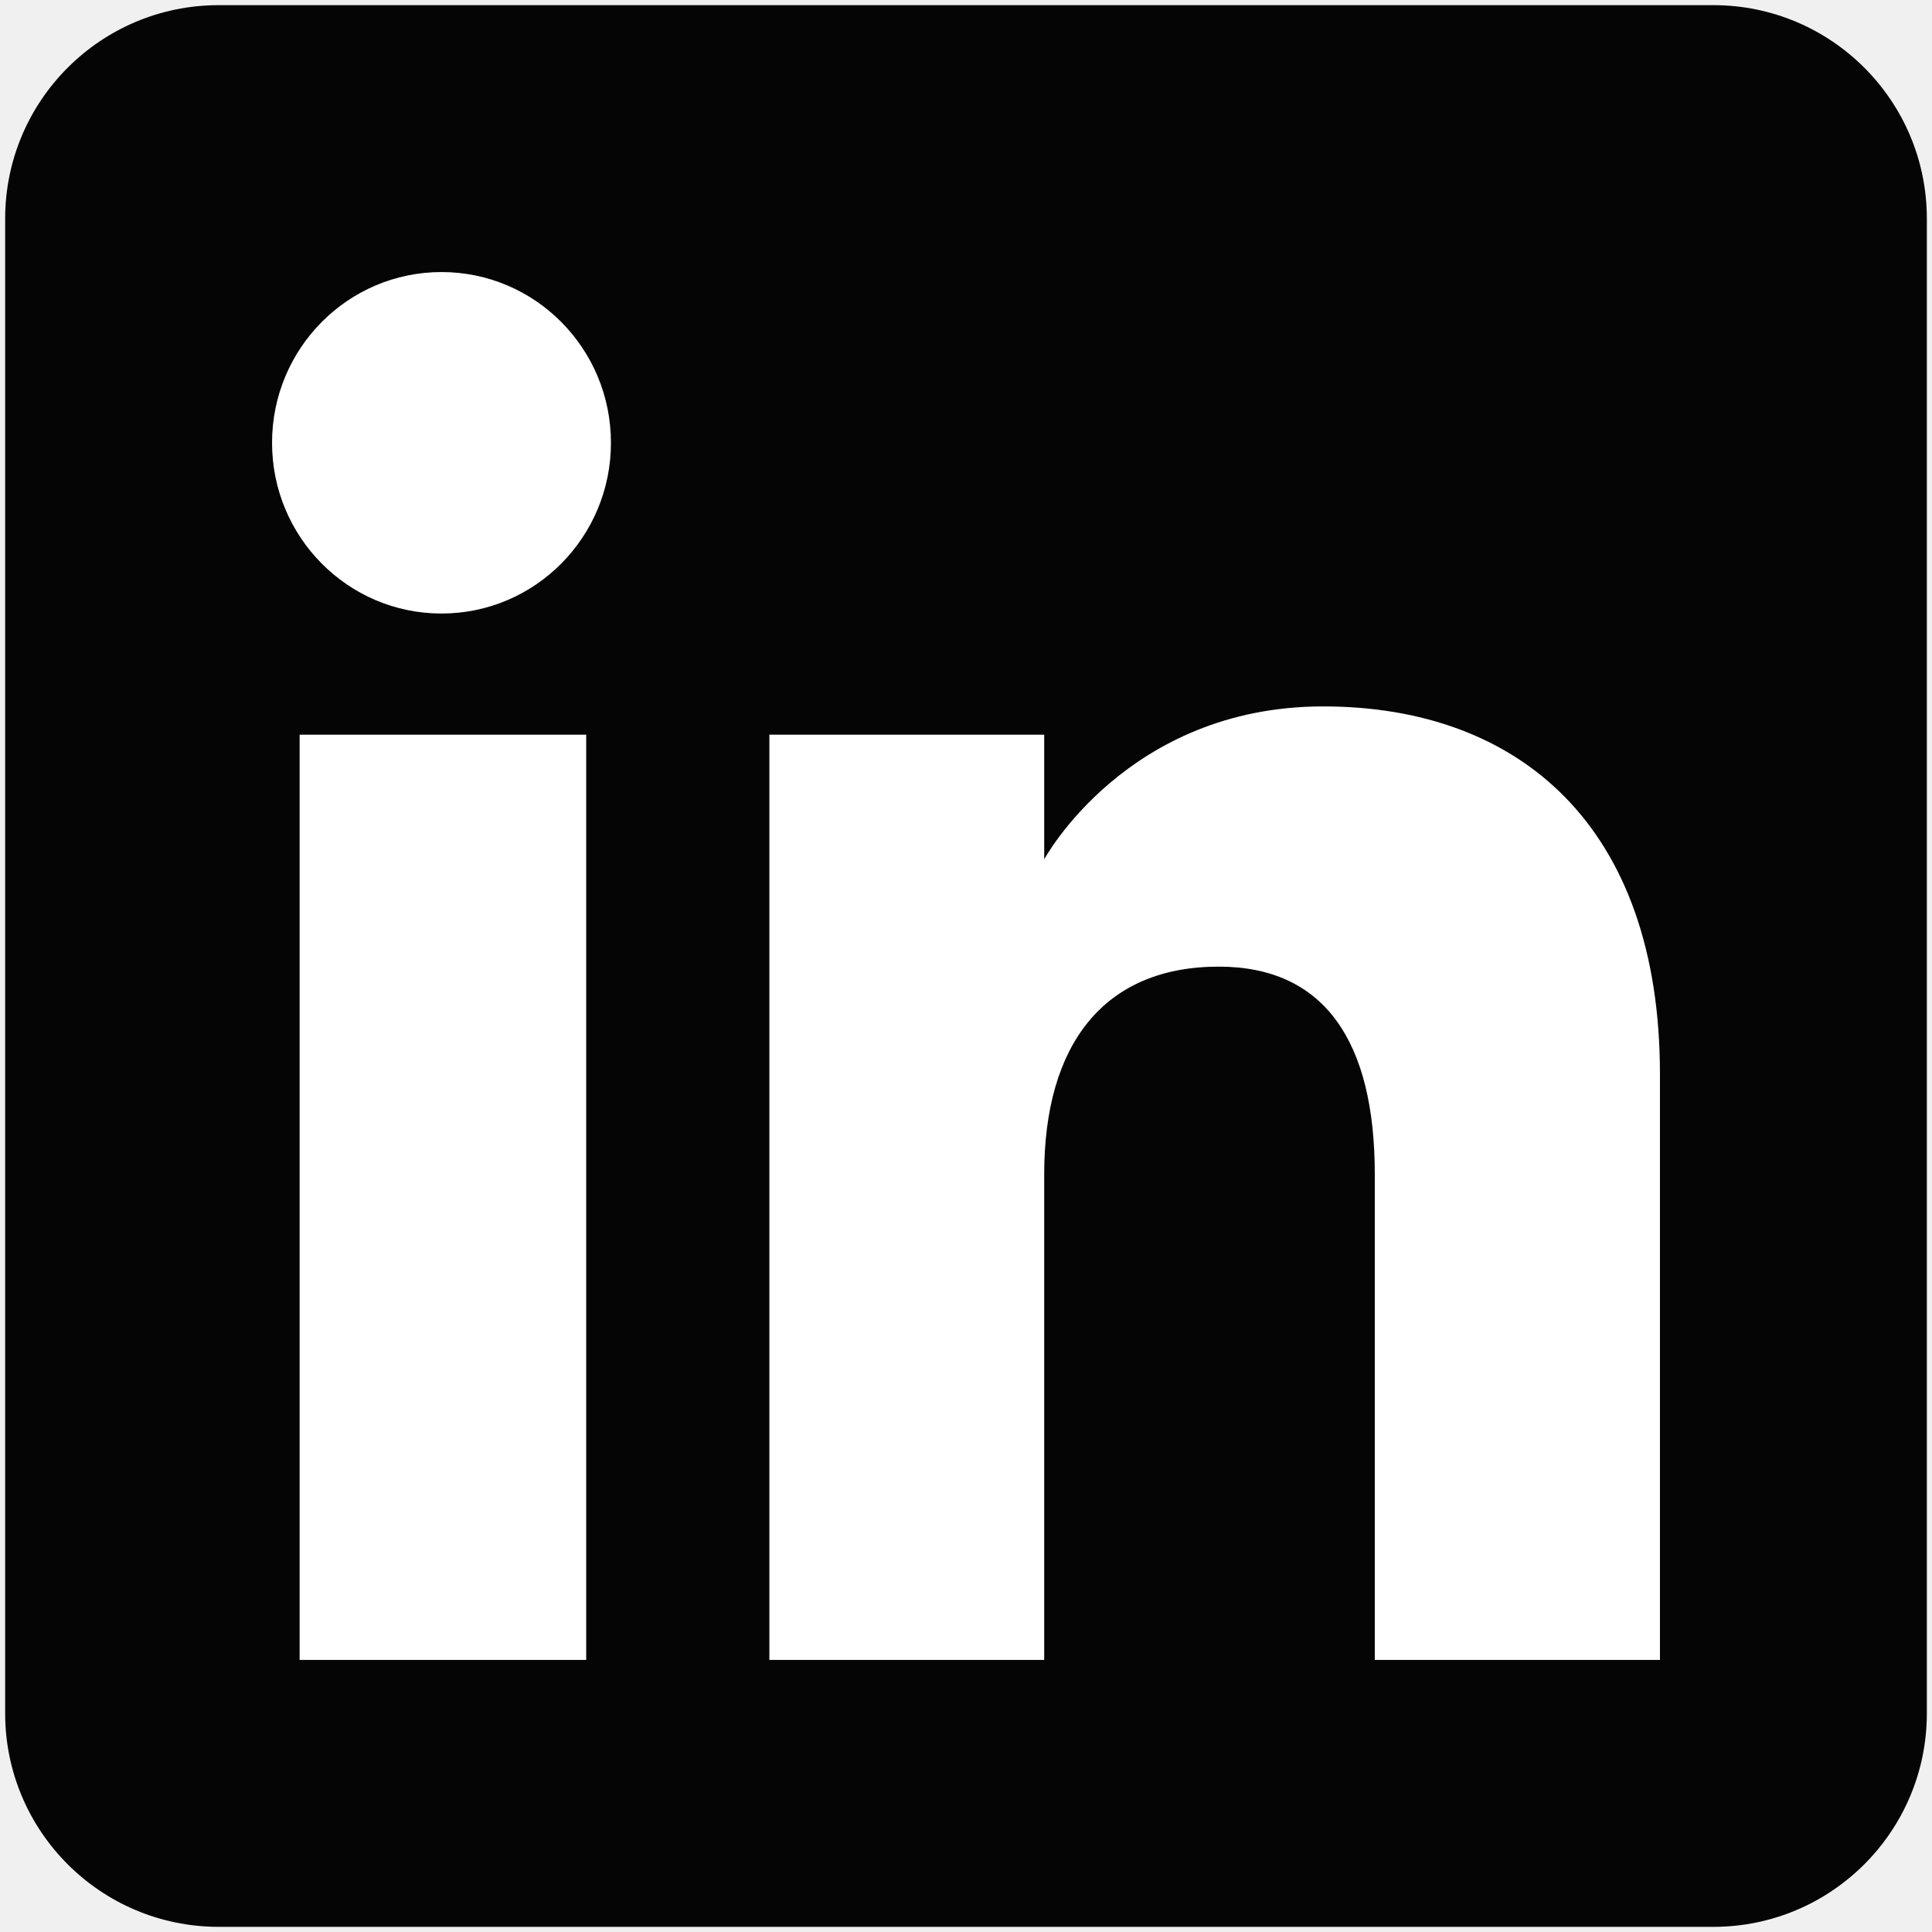
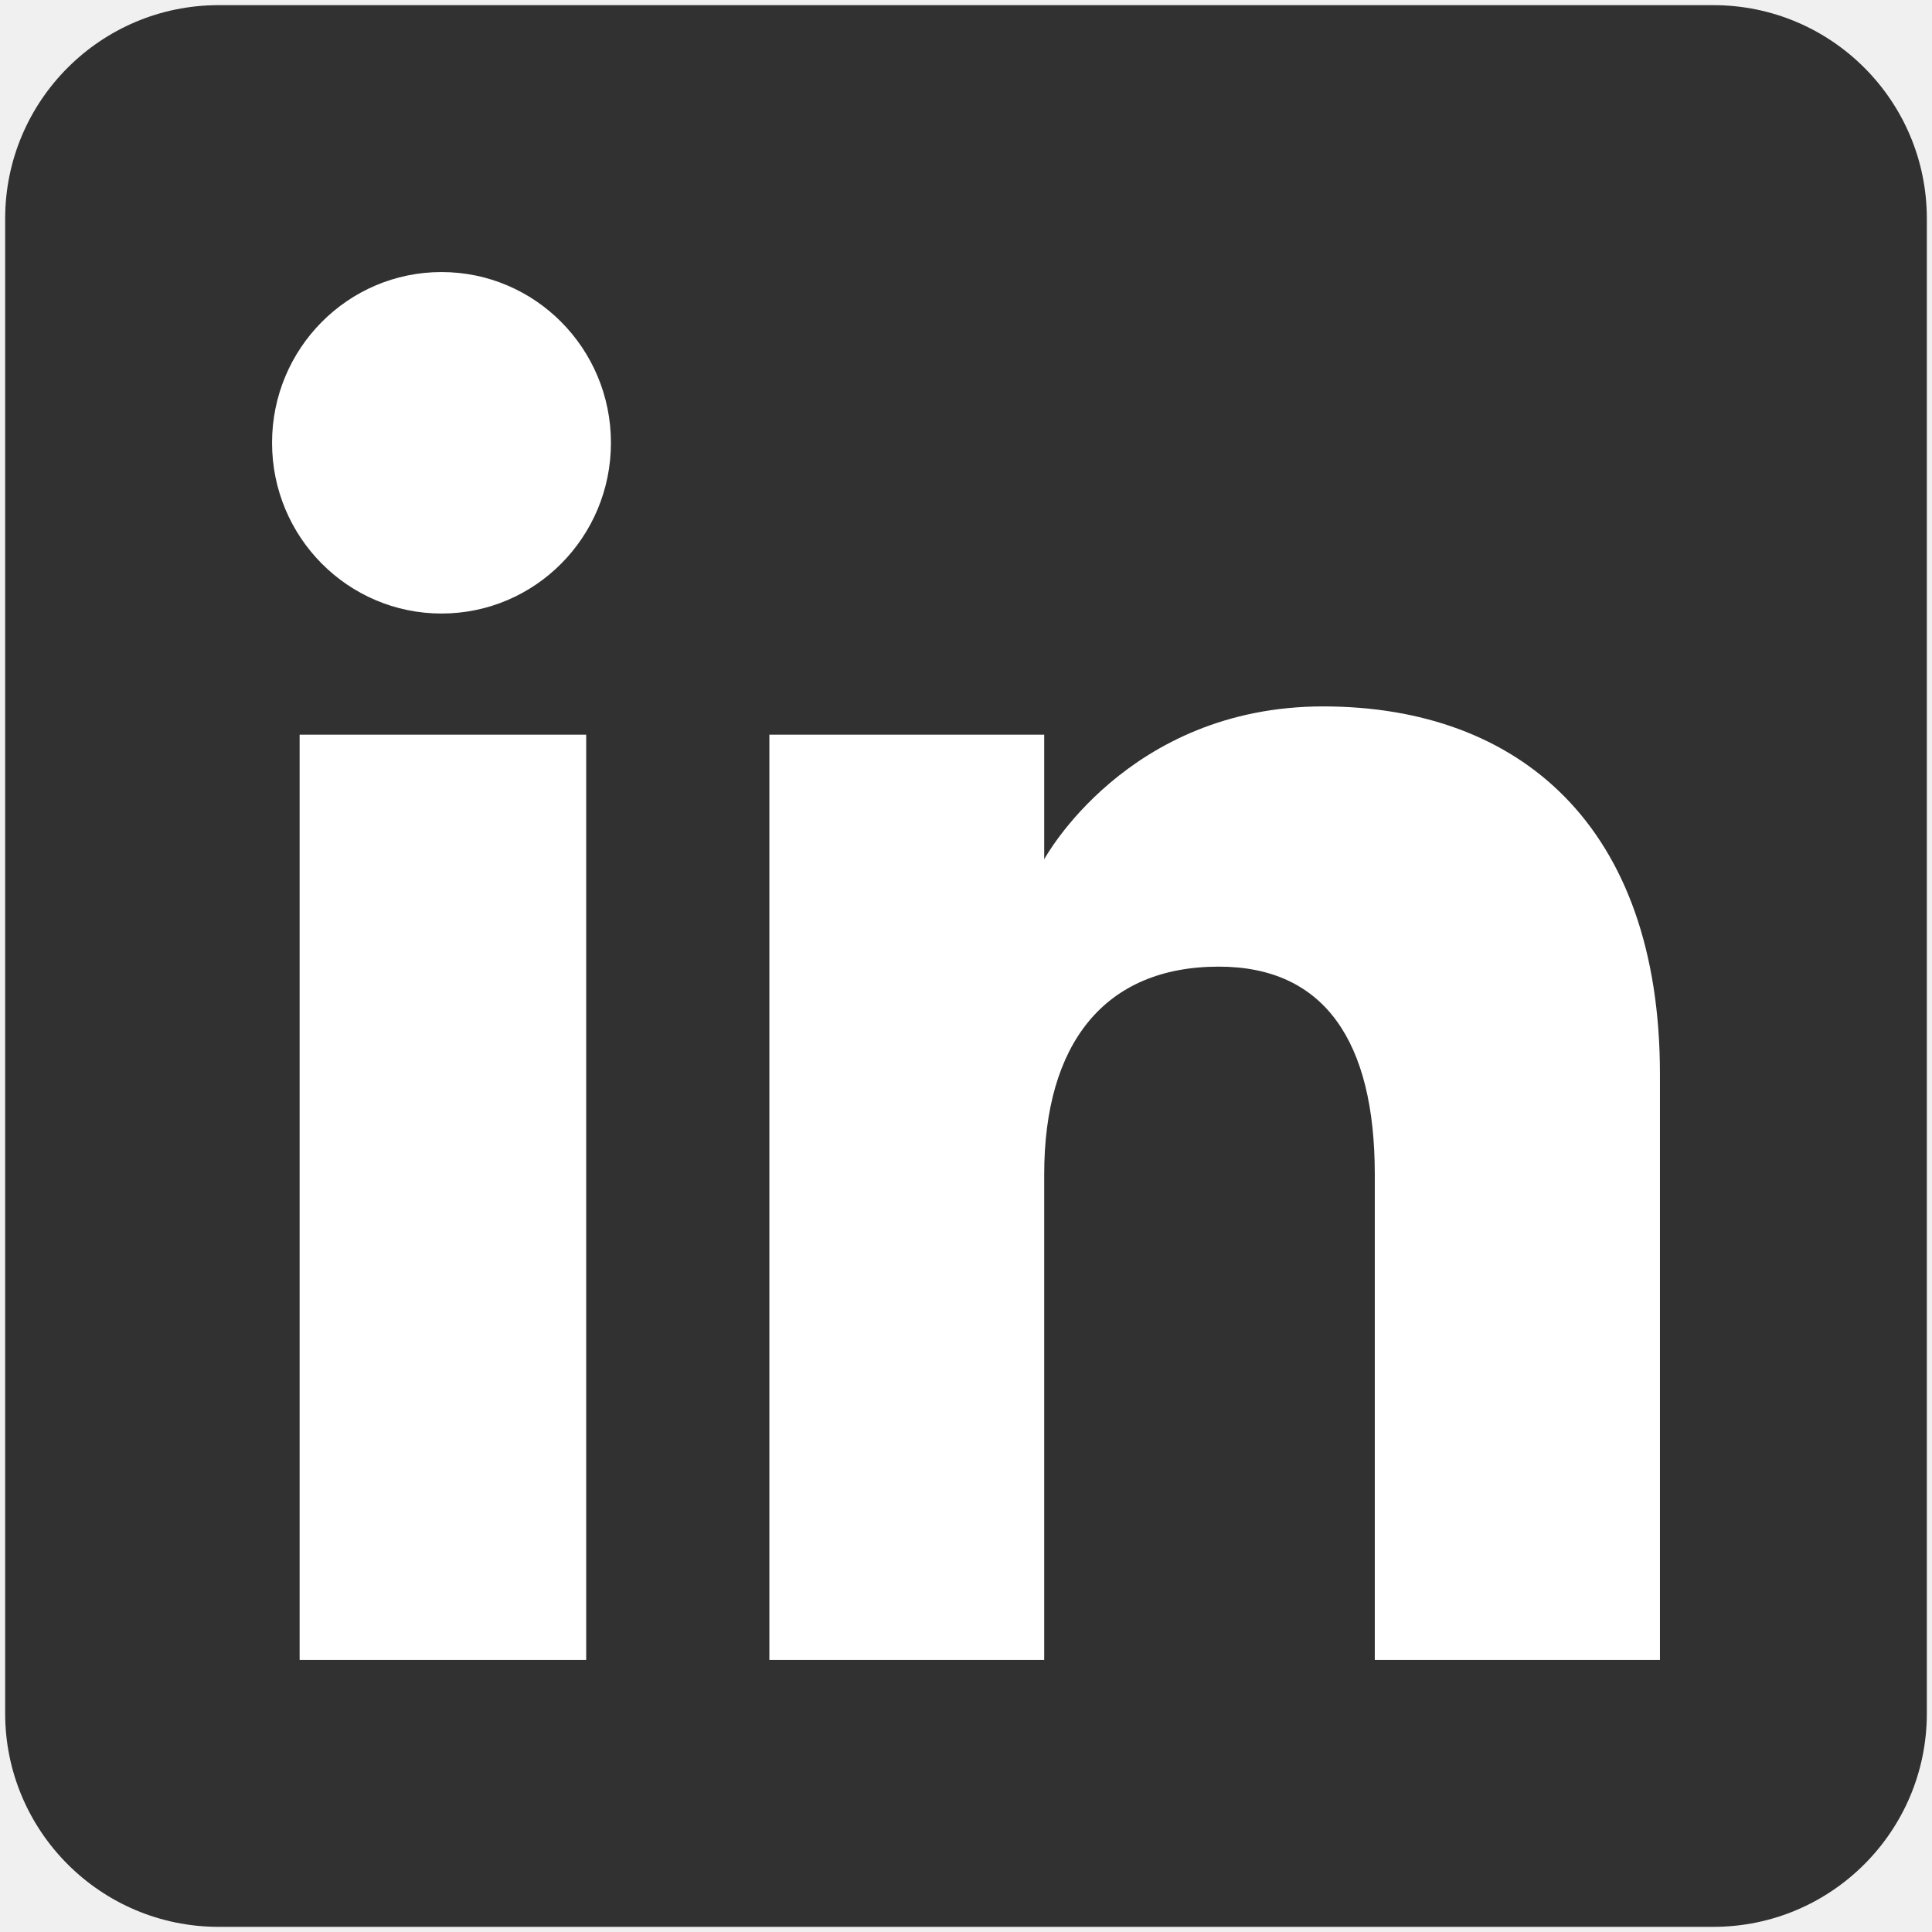
<svg xmlns="http://www.w3.org/2000/svg" width="1080" height="1080">
  <path vector-effect="non-scaling-stroke" d="M-540-540H540V540H-540z" fill="#fff" visibility="hidden" transform="translate(540 540)" />
-   <path vector-effect="non-scaling-stroke" transform="translate(490 490)" d="M49.998 15.625c-18.938 0-34.294 15.356-34.294 34.299 0 15.152 9.824 28.009 23.457 32.544 1.715.314 2.255-.703 2.255-1.612v-5.955c-9.539 2.075-11.516-4.516-11.516-4.516-1.558-3.964-3.805-5.017-3.805-5.017-3.114-2.127.233-2.088.233-2.088 3.441.243 5.255 3.537 5.255 3.537 3.06 5.237 8.026 3.725 9.978 2.85.313-2.217 1.201-3.729 2.181-4.586-7.615-.867-15.622-3.808-15.622-16.951 0-3.746 1.336-6.806 3.529-9.202-.354-.867-1.533-4.355.337-9.079 0 0 2.879-.921 9.43 3.518 2.736-.761 5.671-1.14 8.587-1.154 2.914.013 5.848.393 8.587 1.154 6.549-4.438 9.427-3.518 9.427-3.518 1.868 4.724.691 8.212.339 9.079 2.194 2.396 3.527 5.456 3.527 9.203 0 13.178-8.02 16.076-15.663 16.922 1.231 1.062 2.35 3.12 2.35 6.319v9.494c0 .917.553 1.933 2.294 1.6 13.619-4.543 23.435-17.391 23.435-32.54 0-18.943-15.356-34.299-34.299-34.299zM50 12.5c20.711 0 37.5 16.789 37.5 37.5S70.711 87.5 50 87.5 12.5 70.711 12.5 50 29.289 12.5 50 12.5z" fill="#050505" />
+   <path vector-effect="non-scaling-stroke" transform="translate(490 490)" d="M49.998 15.625c-18.938 0-34.294 15.356-34.294 34.299 0 15.152 9.824 28.009 23.457 32.544 1.715.314 2.255-.703 2.255-1.612v-5.955c-9.539 2.075-11.516-4.516-11.516-4.516-1.558-3.964-3.805-5.017-3.805-5.017-3.114-2.127.233-2.088.233-2.088 3.441.243 5.255 3.537 5.255 3.537 3.06 5.237 8.026 3.725 9.978 2.85.313-2.217 1.201-3.729 2.181-4.586-7.615-.867-15.622-3.808-15.622-16.951 0-3.746 1.336-6.806 3.529-9.202-.354-.867-1.533-4.355.337-9.079 0 0 2.879-.921 9.43 3.518 2.736-.761 5.671-1.14 8.587-1.154 2.914.013 5.848.393 8.587 1.154 6.549-4.438 9.427-3.518 9.427-3.518 1.868 4.724.691 8.212.339 9.079 2.194 2.396 3.527 5.456 3.527 9.203 0 13.178-8.02 16.076-15.663 16.922 1.231 1.062 2.35 3.12 2.35 6.319v9.494c0 .917.553 1.933 2.294 1.6 13.619-4.543 23.435-17.391 23.435-32.54 0-18.943-15.356-34.299-34.299-34.299zM50 12.5c20.711 0 37.5 16.789 37.5 37.5S70.711 87.5 50 87.5 12.5 70.711 12.5 50 29.289 12.5 50 12.5z" fill="#313131" />
  <g fill="#fff">
    <path vector-effect="non-scaling-stroke" d="M-50-50H50V50H-50z" fill-opacity="0" transform="translate(50 50)" />
    <path vector-effect="non-scaling-stroke" d="M-540-540H540V540H-540z" visibility="hidden" transform="translate(540 540)" />
  </g>
  <g transform="matrix(14.92 0 0 14.92 2.88 2.88)" fill-rule="evenodd">
-     <path vector-effect="non-scaling-stroke" d="M8 72h56a8 8 0 0 0 8-8V8a8 8 0 0 0-8-8H8a8 8 0 0 0-8 8v56a8 8 0 0 0 8 8z" fill="#050505" />
+     <path vector-effect="non-scaling-stroke" d="M8 72h56a8 8 0 0 0 8-8V8a8 8 0 0 0-8-8H8a8 8 0 0 0-8 8v56a8 8 0 0 0 8 8z" fill="#313131" />
    <path vector-effect="non-scaling-stroke" d="M62 62H51.316V43.802c0-4.989-1.896-7.778-5.845-7.778-4.296 0-6.541 2.902-6.541 7.778V62H28.633V27.333H38.93v4.67s3.096-5.729 10.452-5.729S62 30.764 62 40.051V62zM16.349 22.794c-3.507 0-6.349-2.864-6.349-6.397S12.842 10 16.349 10s6.348 2.864 6.348 6.397-2.84 6.397-6.348 6.397zM11.033 62h10.737V27.333H11.033V62z" fill="#fff" />
  </g>
</svg>
